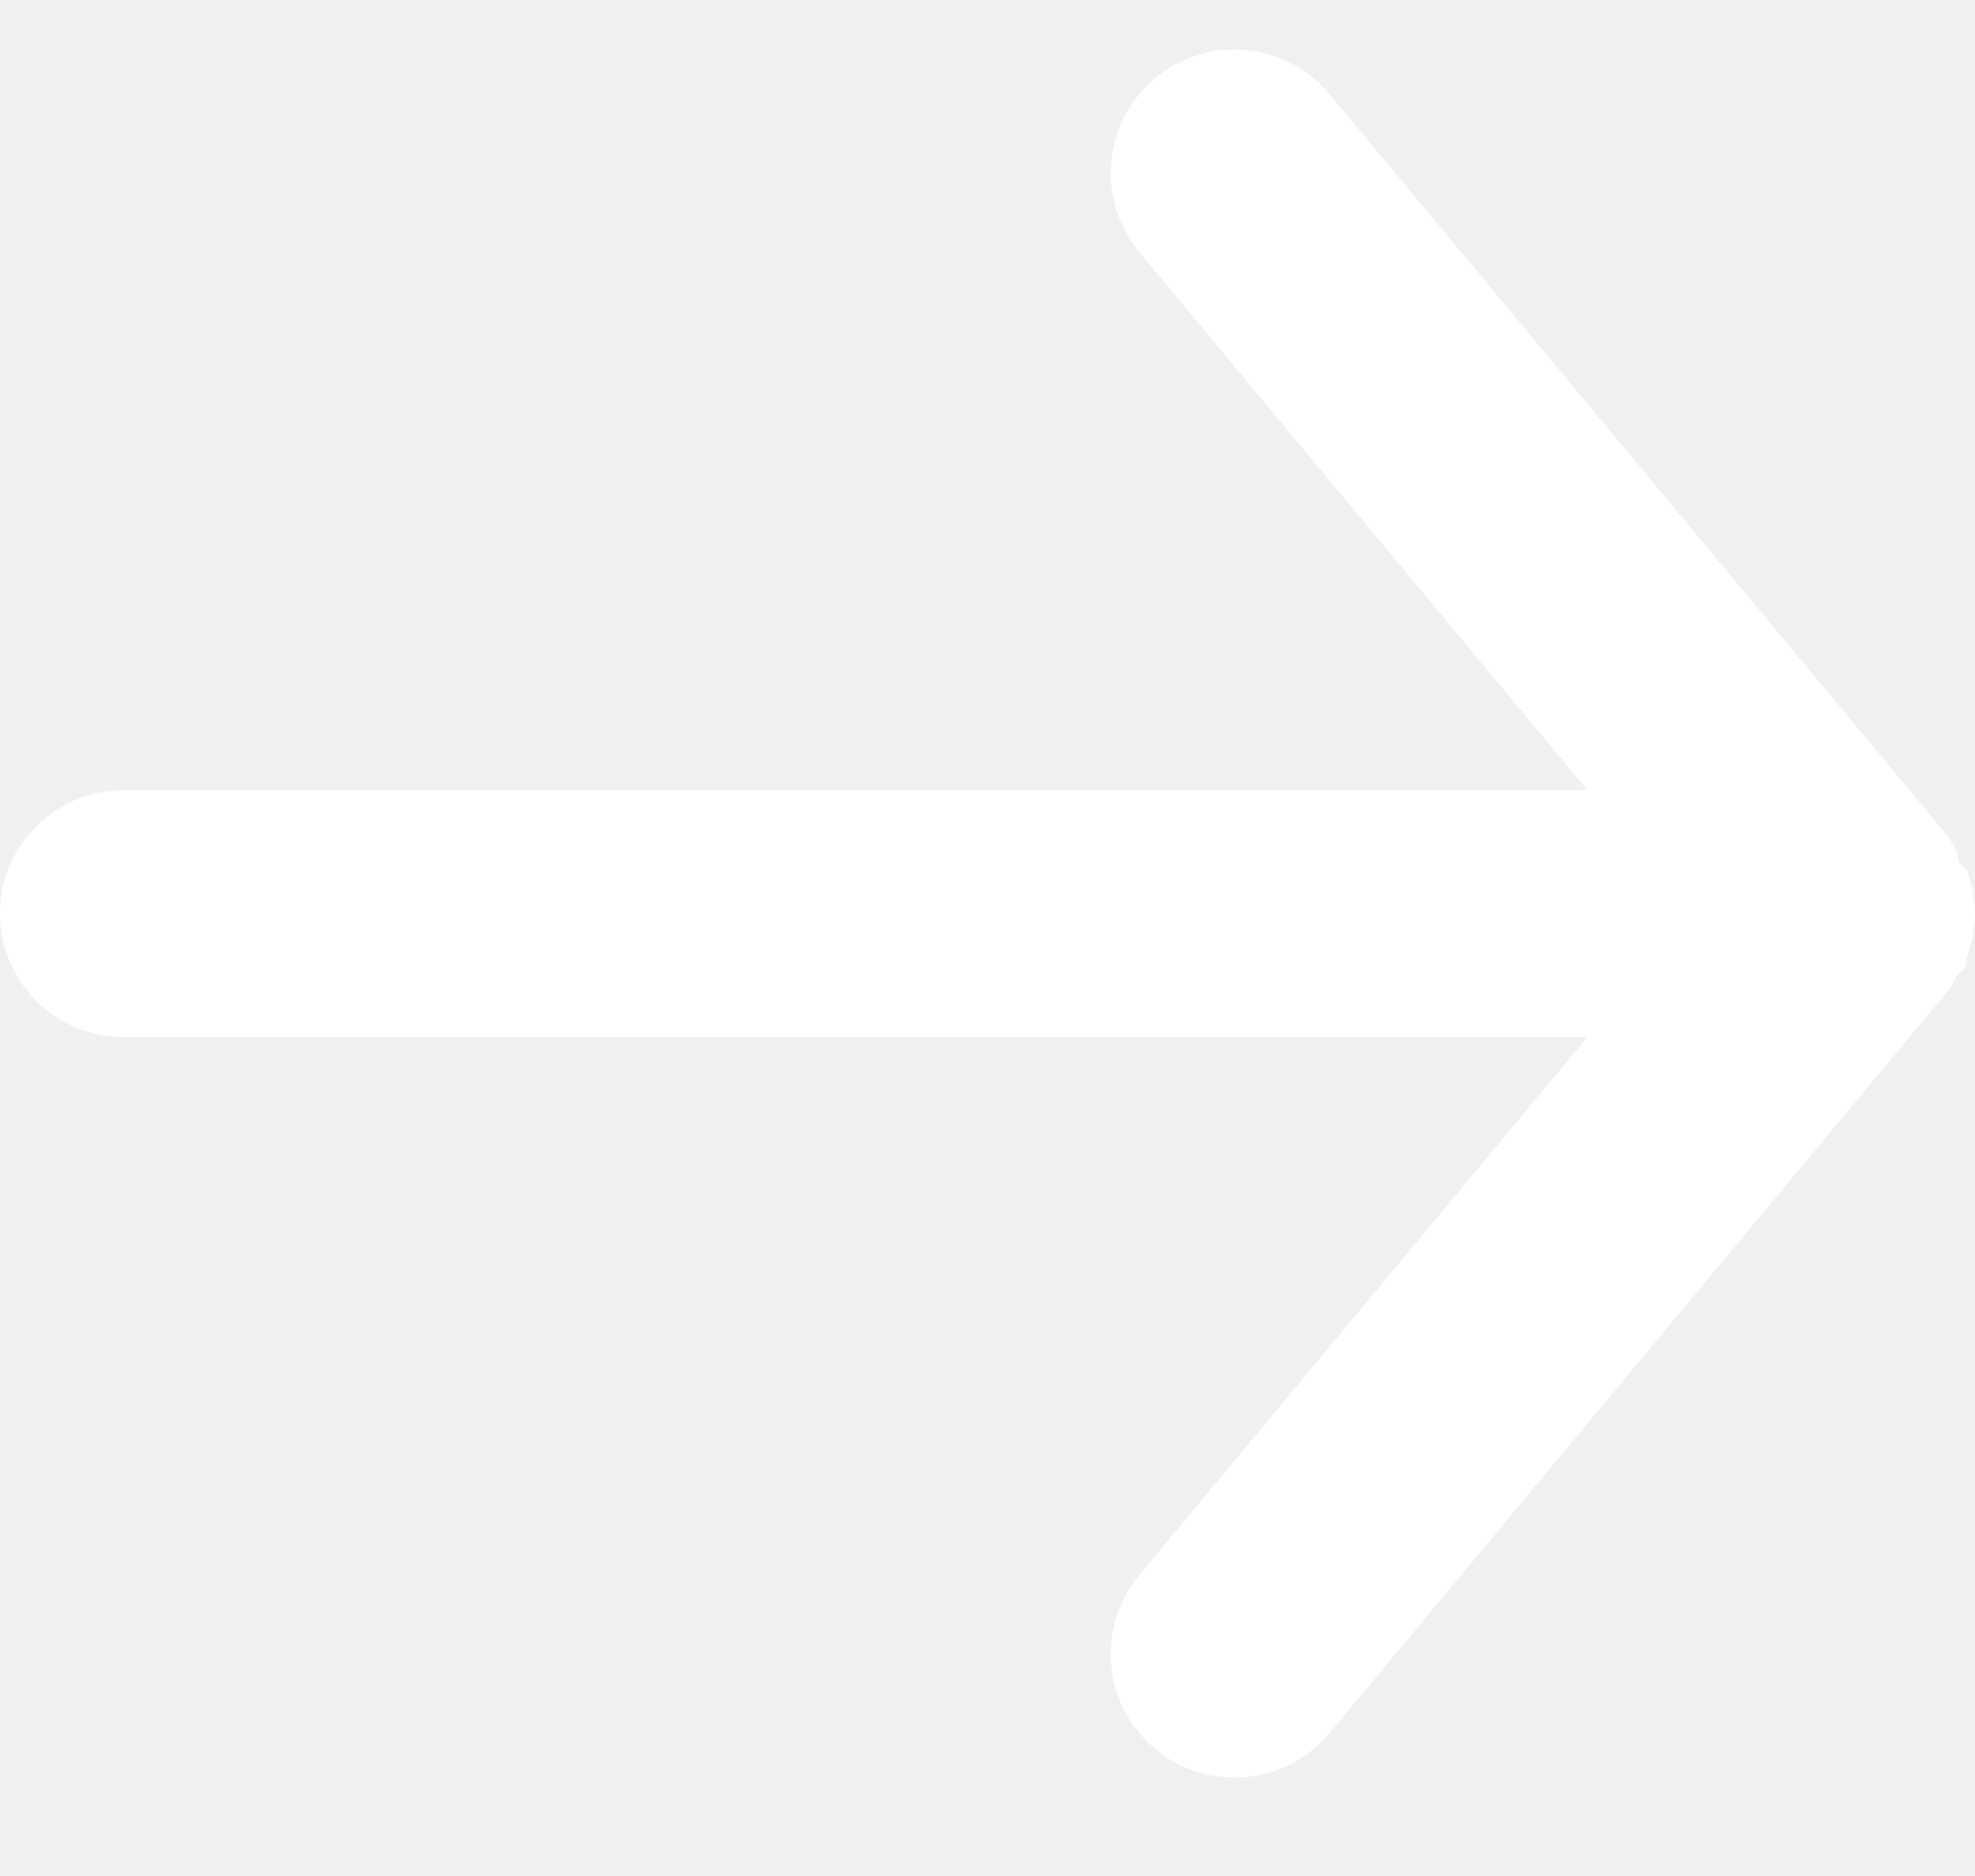
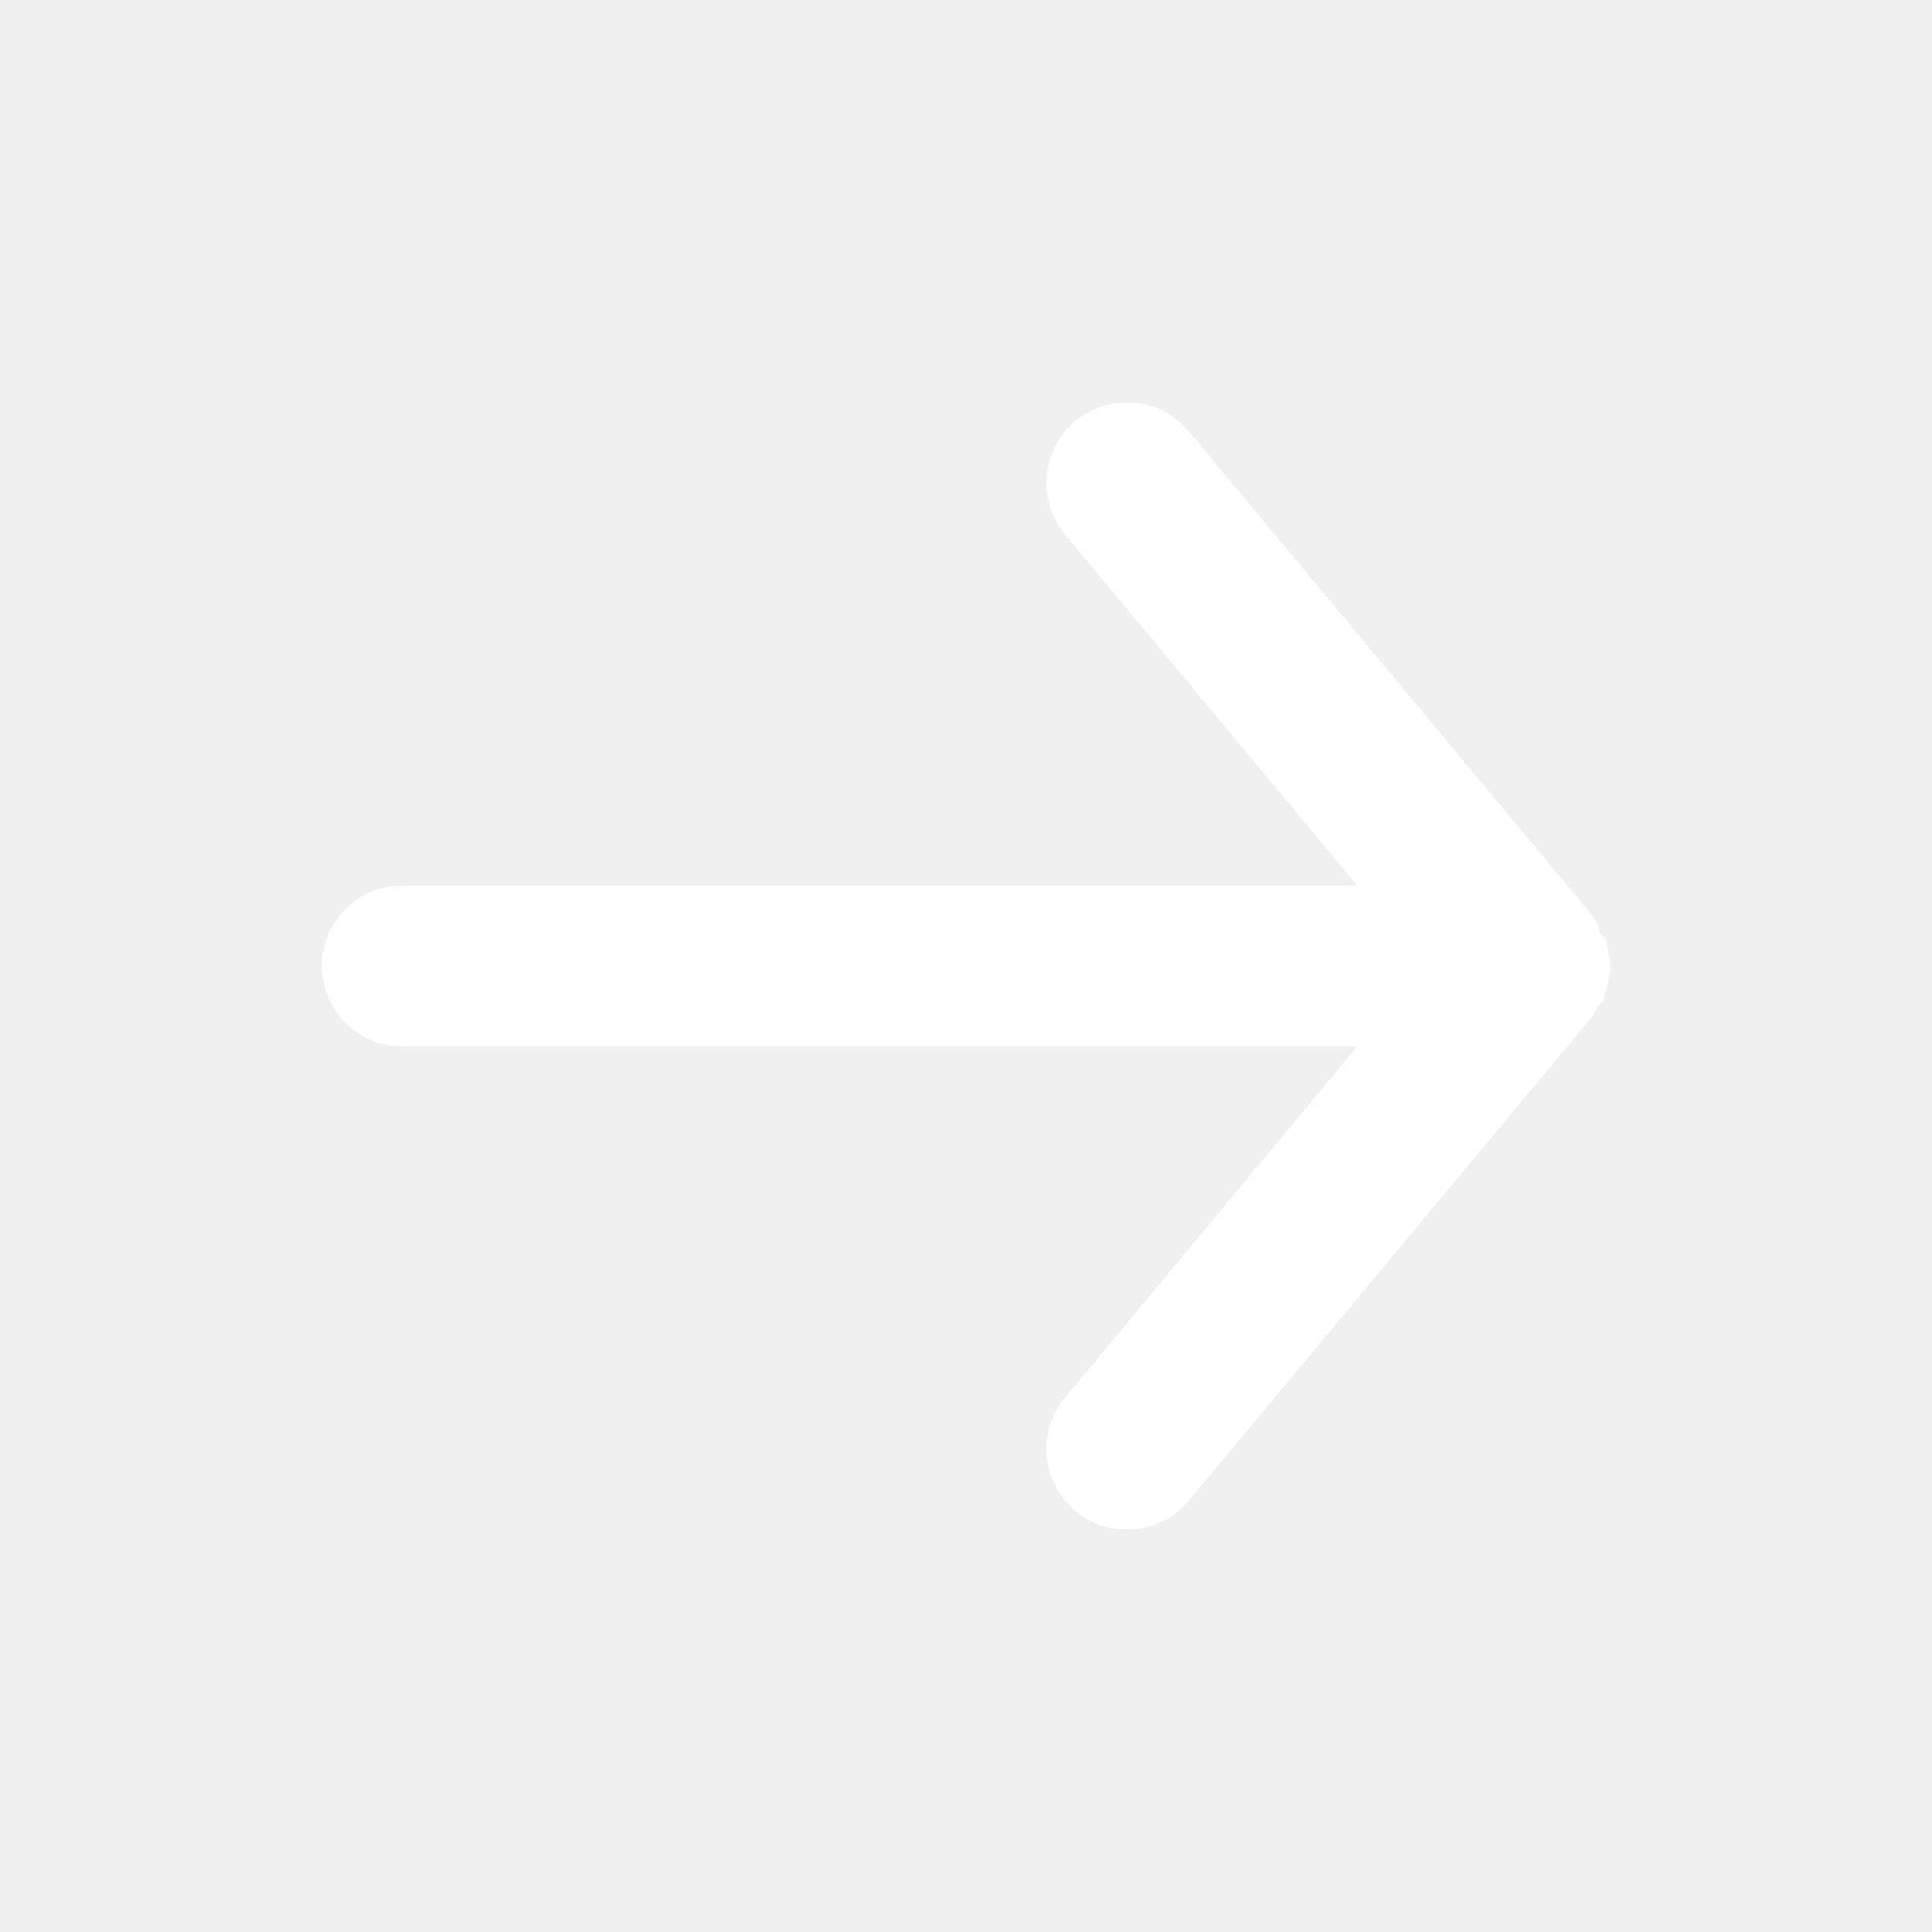
- <svg xmlns="http://www.w3.org/2000/svg" width="20" height="19" viewBox="0 0 20 19" fill="none">
-   <path d="M1.25 8.003H16.075L11.537 2.553C11.325 2.298 11.223 1.969 11.254 1.638C11.284 1.307 11.445 1.003 11.7 0.79C11.955 0.578 12.284 0.476 12.615 0.507C12.945 0.537 13.25 0.698 13.463 0.953L19.712 8.453C19.755 8.513 19.792 8.575 19.825 8.64C19.825 8.703 19.825 8.74 19.913 8.803C19.969 8.946 19.999 9.099 20 9.253C19.999 9.407 19.969 9.56 19.913 9.703C19.913 9.765 19.913 9.803 19.825 9.865C19.792 9.931 19.755 9.993 19.712 10.053L13.463 17.553C13.345 17.694 13.198 17.808 13.031 17.885C12.865 17.963 12.684 18.003 12.5 18.003C12.208 18.003 11.925 17.902 11.7 17.715C11.573 17.61 11.469 17.482 11.392 17.336C11.315 17.191 11.268 17.032 11.253 16.868C11.238 16.704 11.255 16.539 11.304 16.382C11.353 16.225 11.432 16.079 11.537 15.953L16.075 10.503H1.25C0.918 10.503 0.601 10.371 0.366 10.137C0.132 9.902 0 9.584 0 9.253C0 8.921 0.132 8.603 0.366 8.369C0.601 8.135 0.918 8.003 1.25 8.003Z" fill="white" />
+ <svg xmlns="http://www.w3.org/2000/svg" width="60" height="60" viewBox="0 0 60 60" fill="none">
+   <path d="M12.5 27.5H42.15L33.075 16.6C32.651 16.089 32.447 15.431 32.507 14.77C32.568 14.109 32.889 13.499 33.4 13.075C33.91 12.651 34.569 12.447 35.23 12.507C35.891 12.568 36.501 12.889 36.925 13.4L49.425 28.4C49.509 28.519 49.584 28.645 49.65 28.775C49.65 28.9 49.65 28.975 49.825 29.1C49.938 29.387 49.998 29.692 50 30C49.998 30.308 49.938 30.613 49.825 30.9C49.825 31.025 49.825 31.1 49.65 31.225C49.584 31.355 49.509 31.481 49.425 31.6L36.925 46.6C36.69 46.882 36.396 47.109 36.063 47.265C35.73 47.42 35.367 47.501 35 47.5C34.416 47.501 33.85 47.298 33.4 46.925C33.147 46.715 32.938 46.457 32.784 46.166C32.631 45.876 32.536 45.557 32.506 45.23C32.476 44.902 32.511 44.572 32.608 44.258C32.706 43.944 32.864 43.653 33.075 43.4L42.15 32.5H12.5C11.837 32.5 11.201 32.237 10.732 31.768C10.263 31.299 10 30.663 10 30C10 29.337 10.263 28.701 10.732 28.232C11.201 27.763 11.837 27.5 12.5 27.5Z" fill="white" />
</svg>
